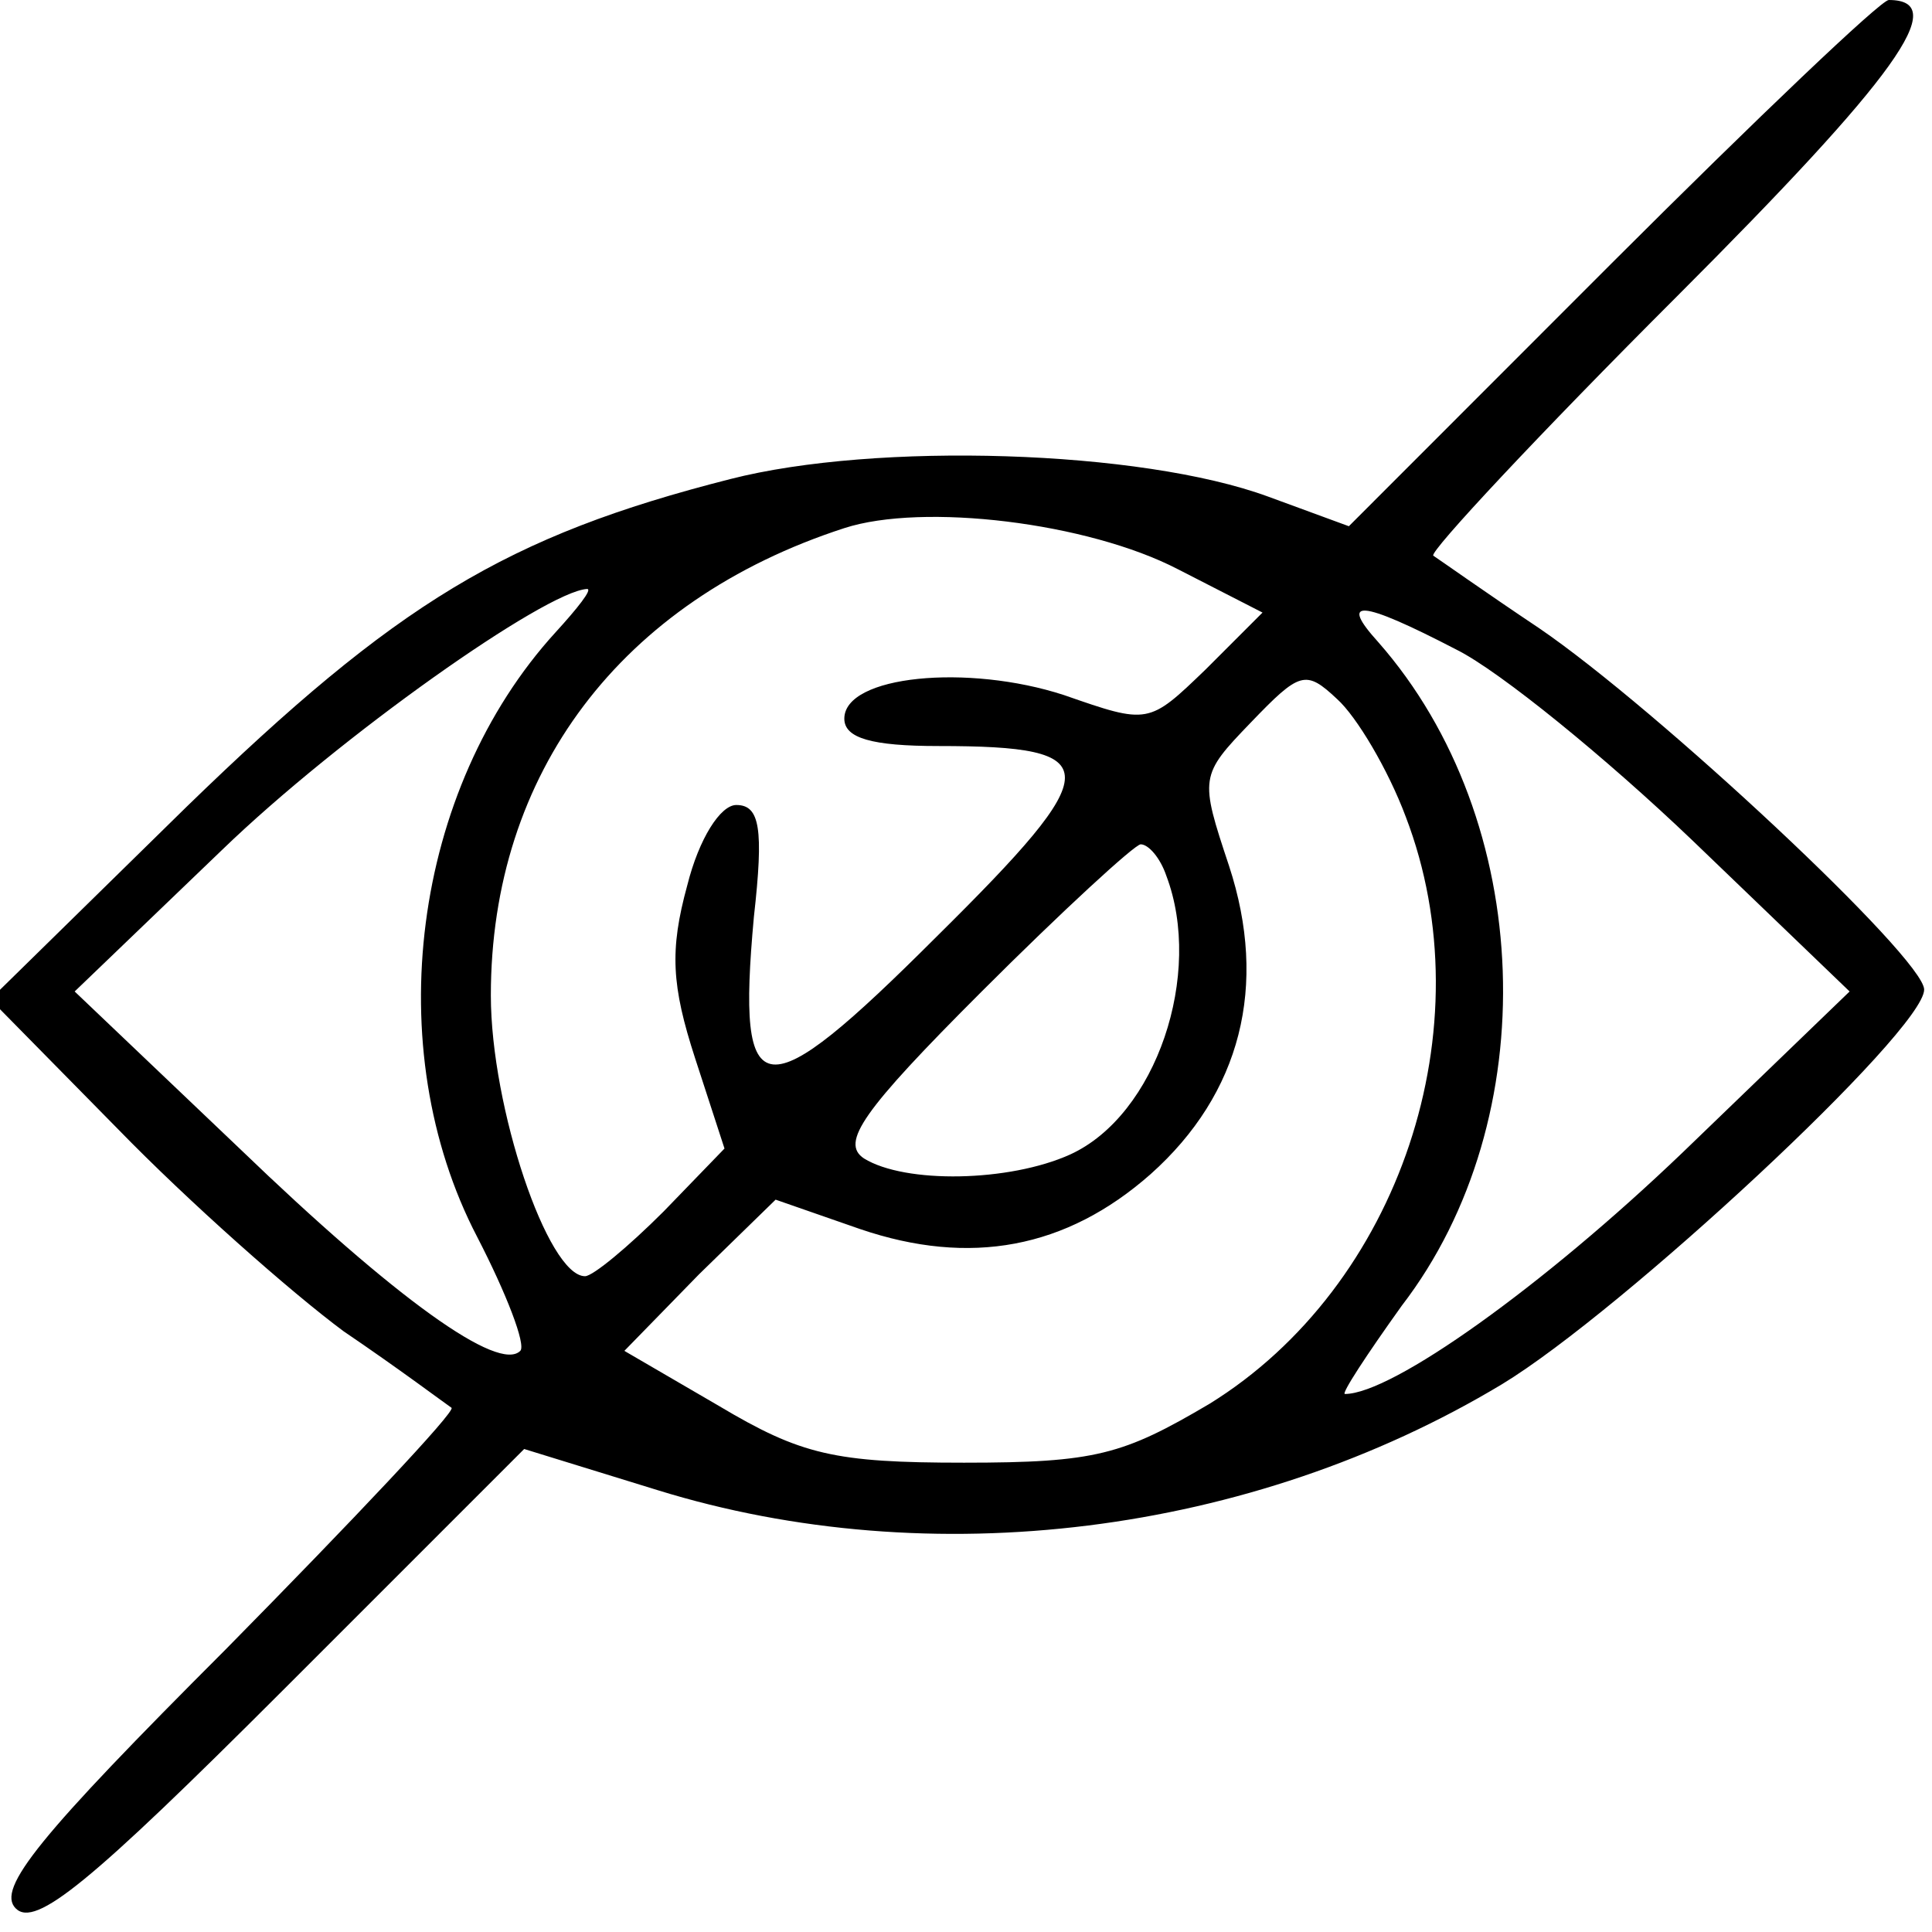
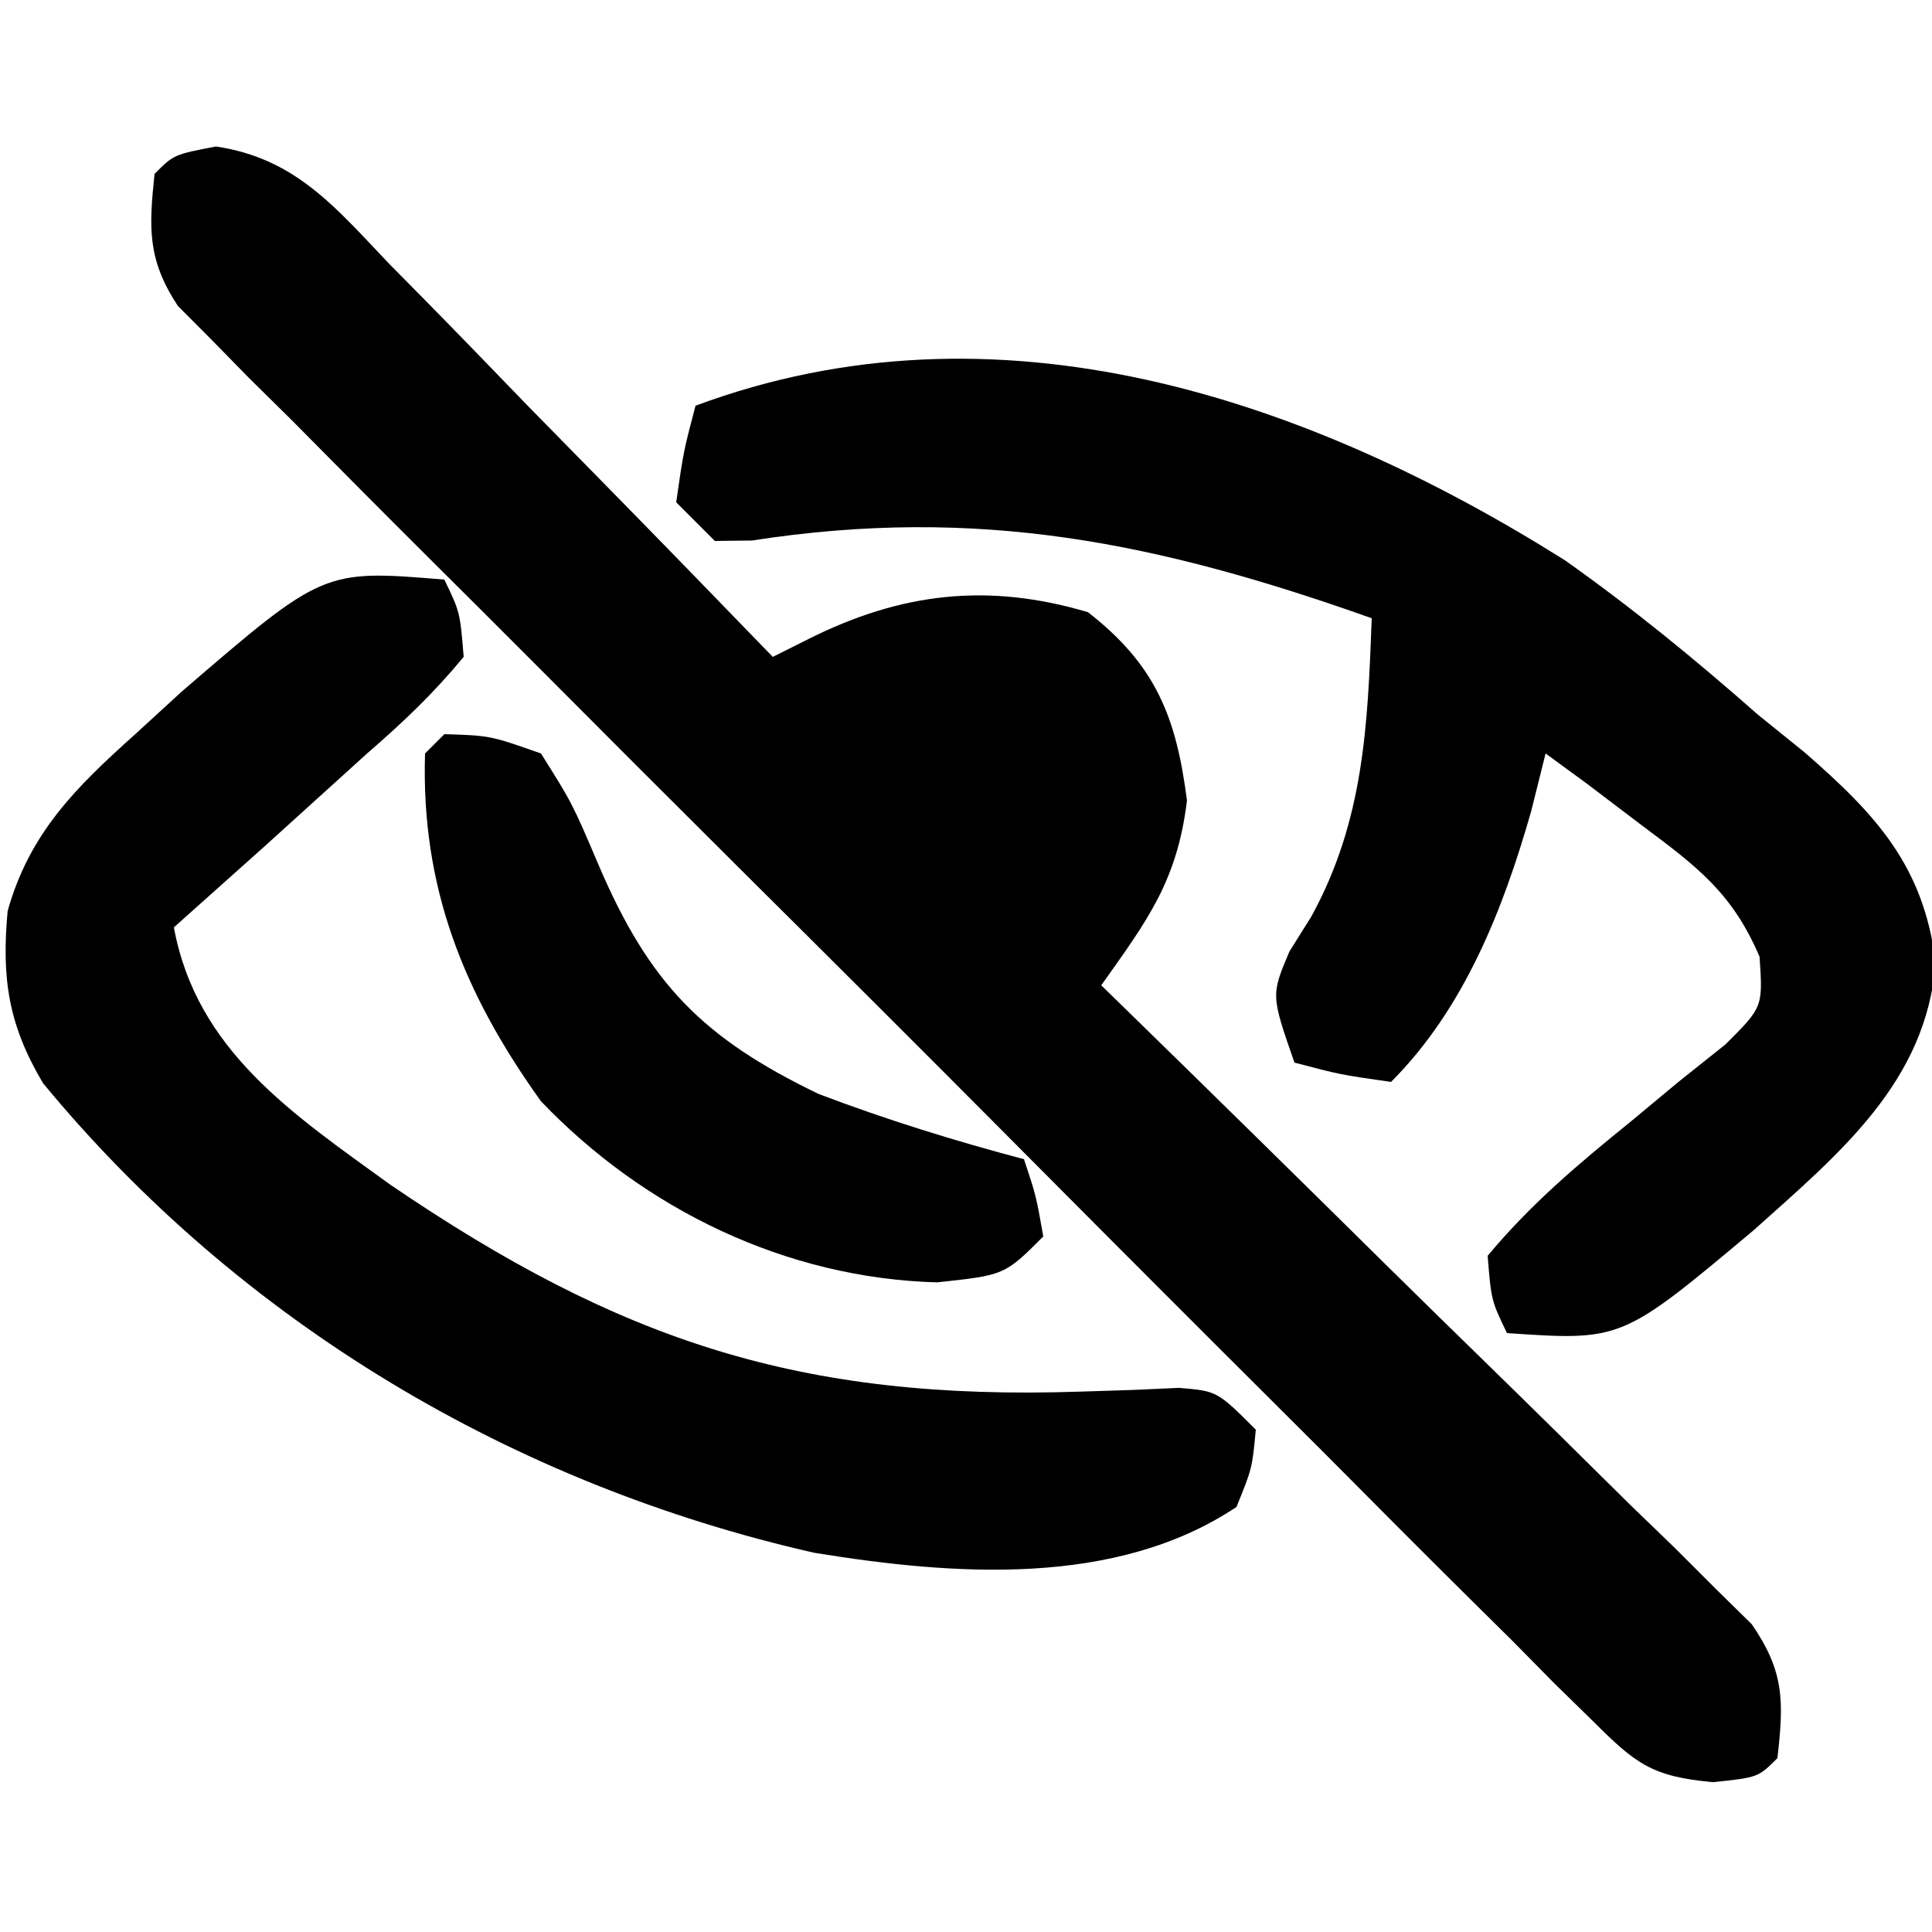
- <svg xmlns="http://www.w3.org/2000/svg" width="48px" height="48px" viewBox="0 0 48 48" version="1.1">
-   <g id="surface1">
-     <path style=" stroke:none;fill-rule:nonzero;fill:rgb(0%,0%,0%);fill-opacity:1;" d="M 40.047 6.535 L 33.512 13.074 L 31.512 12.34 C 28.34 11.172 21.758 10.977 18.145 11.902 C 12.586 13.316 9.855 14.977 4.633 20.047 L -0.242 24.828 L 2.926 28.047 C 4.684 29.855 7.219 32.098 8.535 33.074 C 9.902 34 11.074 34.879 11.219 34.977 C 11.316 35.074 8.781 37.758 5.609 40.977 C 0.977 45.609 -0.098 46.926 0.391 47.414 C 0.879 47.902 2.242 46.781 7.023 42 L 13.023 36 L 16.34 37.023 C 23.121 39.121 31.074 38.145 37.316 34.391 C 40.293 32.586 47.805 25.609 47.805 24.586 C 47.805 23.805 41.172 17.609 38.242 15.609 C 36.926 14.73 35.758 13.902 35.609 13.805 C 35.512 13.707 38.242 10.781 41.66 7.367 C 47.121 1.902 48.488 0 46.926 0 C 46.73 0 43.66 2.926 40.047 6.535 Z M 29.27 14.145 L 31.367 15.219 L 29.953 16.633 C 28.535 18 28.535 18 26.438 17.27 C 24.047 16.488 20.977 16.781 20.977 17.855 C 20.977 18.34 21.66 18.535 23.316 18.535 C 27.512 18.535 27.512 19.074 23.27 23.27 C 18.926 27.609 18.293 27.562 18.73 22.781 C 18.977 20.586 18.879 20 18.293 20 C 17.902 20 17.367 20.828 17.074 22 C 16.633 23.609 16.684 24.488 17.27 26.293 L 18 28.535 L 16.488 30.098 C 15.609 30.977 14.73 31.707 14.535 31.707 C 13.609 31.707 12.195 27.512 12.195 24.73 C 12.195 19.219 15.414 14.926 20.977 13.121 C 22.926 12.488 27.023 12.977 29.27 14.145 Z M 13.805 15.707 C 10.242 19.609 9.414 26.047 11.855 30.73 C 12.586 32.145 13.074 33.414 12.926 33.562 C 12.391 34.098 9.855 32.293 5.953 28.535 L 1.855 24.633 L 5.512 21.121 C 8.438 18.293 13.562 14.684 14.586 14.633 C 14.73 14.633 14.34 15.121 13.805 15.707 Z M 36.195 16.145 C 37.27 16.684 39.902 18.828 42.047 20.879 L 45.953 24.633 L 41.805 28.633 C 38.34 31.953 34.586 34.633 33.414 34.633 C 33.316 34.633 33.953 33.66 34.828 32.438 C 38.391 27.805 38.145 20.391 34.242 15.953 C 33.27 14.879 33.758 14.879 36.195 16.145 Z M 34.926 20.293 C 36.926 25.512 34.781 31.953 30.047 34.879 C 27.902 36.145 27.219 36.34 23.953 36.34 C 20.73 36.34 19.902 36.145 17.855 34.926 L 15.512 33.562 L 17.367 31.66 L 19.27 29.805 L 21.367 30.535 C 24.098 31.465 26.488 31.023 28.586 29.172 C 30.828 27.172 31.512 24.488 30.535 21.512 C 29.805 19.316 29.805 19.27 31.074 17.953 C 32.293 16.684 32.438 16.633 33.219 17.367 C 33.707 17.805 34.488 19.121 34.926 20.293 Z M 28.977 21.758 C 29.902 24.195 28.73 27.707 26.586 28.684 C 25.074 29.367 22.488 29.414 21.465 28.781 C 20.879 28.391 21.414 27.609 24.391 24.633 C 26.391 22.633 28.195 20.977 28.34 20.977 C 28.535 20.977 28.828 21.316 28.977 21.758 Z M 28.977 21.758 " />
-   </g>
+ <svg xmlns="http://www.w3.org/2000/svg" version="1.1" width="100" height="100">
+   <path d="M0 0 C4.148 0.614 6.22 3.194 8.999 6.105 C9.854 6.971 9.854 6.971 10.727 7.854 C12.542 9.697 14.339 11.557 16.136 13.418 C17.365 14.672 18.594 15.924 19.825 17.176 C22.838 20.244 25.835 23.327 28.823 26.418 C29.442 26.109 30.061 25.799 30.698 25.48 C35.473 23.093 39.963 22.568 45.136 24.105 C48.631 26.824 49.708 29.514 50.261 33.855 C49.749 38.028 48.226 40.035 45.823 43.418 C46.481 44.059 46.481 44.059 47.152 44.713 C51.709 49.159 56.248 53.623 60.777 58.097 C62.47 59.765 64.168 61.428 65.87 63.087 C68.314 65.471 70.742 67.87 73.167 70.273 C73.933 71.013 74.698 71.753 75.487 72.515 C76.188 73.216 76.889 73.916 77.611 74.637 C78.232 75.248 78.854 75.859 79.495 76.488 C81.191 78.951 81.155 80.487 80.823 83.418 C79.823 84.418 79.823 84.418 77.484 84.663 C74.308 84.37 73.488 83.71 71.261 81.49 C70.598 80.841 69.935 80.192 69.251 79.524 C68.54 78.802 67.829 78.081 67.096 77.337 C66.334 76.584 65.573 75.832 64.788 75.056 C62.27 72.56 59.771 70.047 57.273 67.531 C55.532 65.794 53.79 64.057 52.048 62.321 C48.397 58.678 44.756 55.026 41.121 51.367 C36.456 46.674 31.769 42.003 27.074 37.338 C23.473 33.756 19.884 30.161 16.299 26.563 C14.575 24.835 12.847 23.112 11.116 21.392 C8.7 18.988 6.3 16.569 3.904 14.146 C3.183 13.434 2.461 12.723 1.718 11.99 C1.069 11.327 0.42 10.664 -0.249 9.98 C-0.818 9.41 -1.386 8.839 -1.972 8.251 C-3.55 5.85 -3.472 4.235 -3.177 1.418 C-2.177 0.418 -2.177 0.418 0 0 Z " fill="#000000" transform="translate(11.17651,7.582031)" />
+   <path d="M0 0 C3.515 2.486 6.772 5.155 10 8 C10.79 8.638 11.58 9.276 12.395 9.934 C16.109 13.166 18.563 15.807 19.188 20.812 C18.716 27.023 14.171 30.726 9.797 34.652 C2.943 40.405 2.943 40.405 -3 40 C-3.812 38.312 -3.812 38.312 -4 36 C-1.765 33.319 0.663 31.273 3.375 29.078 C4.2 28.392 5.025 27.707 5.875 27 C6.677 26.361 7.479 25.721 8.305 25.062 C10.249 23.125 10.249 23.125 10.074 20.52 C8.659 17.2 6.814 15.836 3.938 13.688 C3.018 12.99 2.099 12.293 1.152 11.574 C0.442 11.055 -0.268 10.535 -1 10 C-1.248 10.99 -1.495 11.98 -1.75 13 C-3.201 18.088 -5.226 23.226 -9 27 C-11.625 26.625 -11.625 26.625 -14 26 C-15.214 22.505 -15.214 22.505 -14.258 20.246 C-13.884 19.649 -13.51 19.052 -13.125 18.438 C-10.409 13.483 -10.205 8.563 -10 3 C-21.051 -0.919 -30.353 -2.84 -42.082 -1.023 C-42.715 -1.016 -43.348 -1.008 -44 -1 C-44.66 -1.66 -45.32 -2.32 -46 -3 C-45.625 -5.625 -45.625 -5.625 -45 -8 C-29.397 -13.806 -13.443 -8.455 0 0 Z " fill="#000000" transform="translate(81,29)" />
+   <path d="M0 0 C0.812 1.688 0.812 1.688 1 4 C-0.596 5.926 -2.119 7.37 -4 9 C-5.771 10.604 -7.542 12.208 -9.312 13.812 C-10.874 15.21 -12.436 16.606 -14 18 C-12.823 24.383 -7.844 27.663 -2.809 31.312 C9.07 39.403 18.435 42.514 32.916 42.03 C33.801 42.002 34.686 41.974 35.598 41.945 C36.397 41.909 37.196 41.873 38.02 41.836 C40 42 40 42 42 44 C41.812 46 41.812 46 41 48 C34.74 52.174 26.352 51.546 19.141 50.371 C3.592 46.842 -10.519 38.488 -20.77 26.07 C-22.571 23.039 -22.922 20.645 -22.605 17.156 C-21.468 13.105 -19.076 10.76 -16 8 C-14.805 6.906 -14.805 6.906 -13.586 5.789 C-6.26 -0.519 -6.26 -0.519 0 0 Z " fill="#000000" transform="translate(23,30)" />
+   <path d="M0 0 C2.375 0.074 2.375 0.074 5 1 C6.625 3.582 6.625 3.582 8 6.812 C10.619 12.921 13.385 15.741 19.375 18.625 C22.903 19.963 26.357 21.034 30 22 C30.625 23.875 30.625 23.875 31 26 C29 28 29 28 25.5 28.375 C17.686 28.162 10.352 24.601 5 19 C1.008 13.435 -1.216 7.927 -1 1 C-0.67 0.67 -0.34 0.34 0 0 Z " fill="#000000" transform="translate(23,38)" />
</svg>
